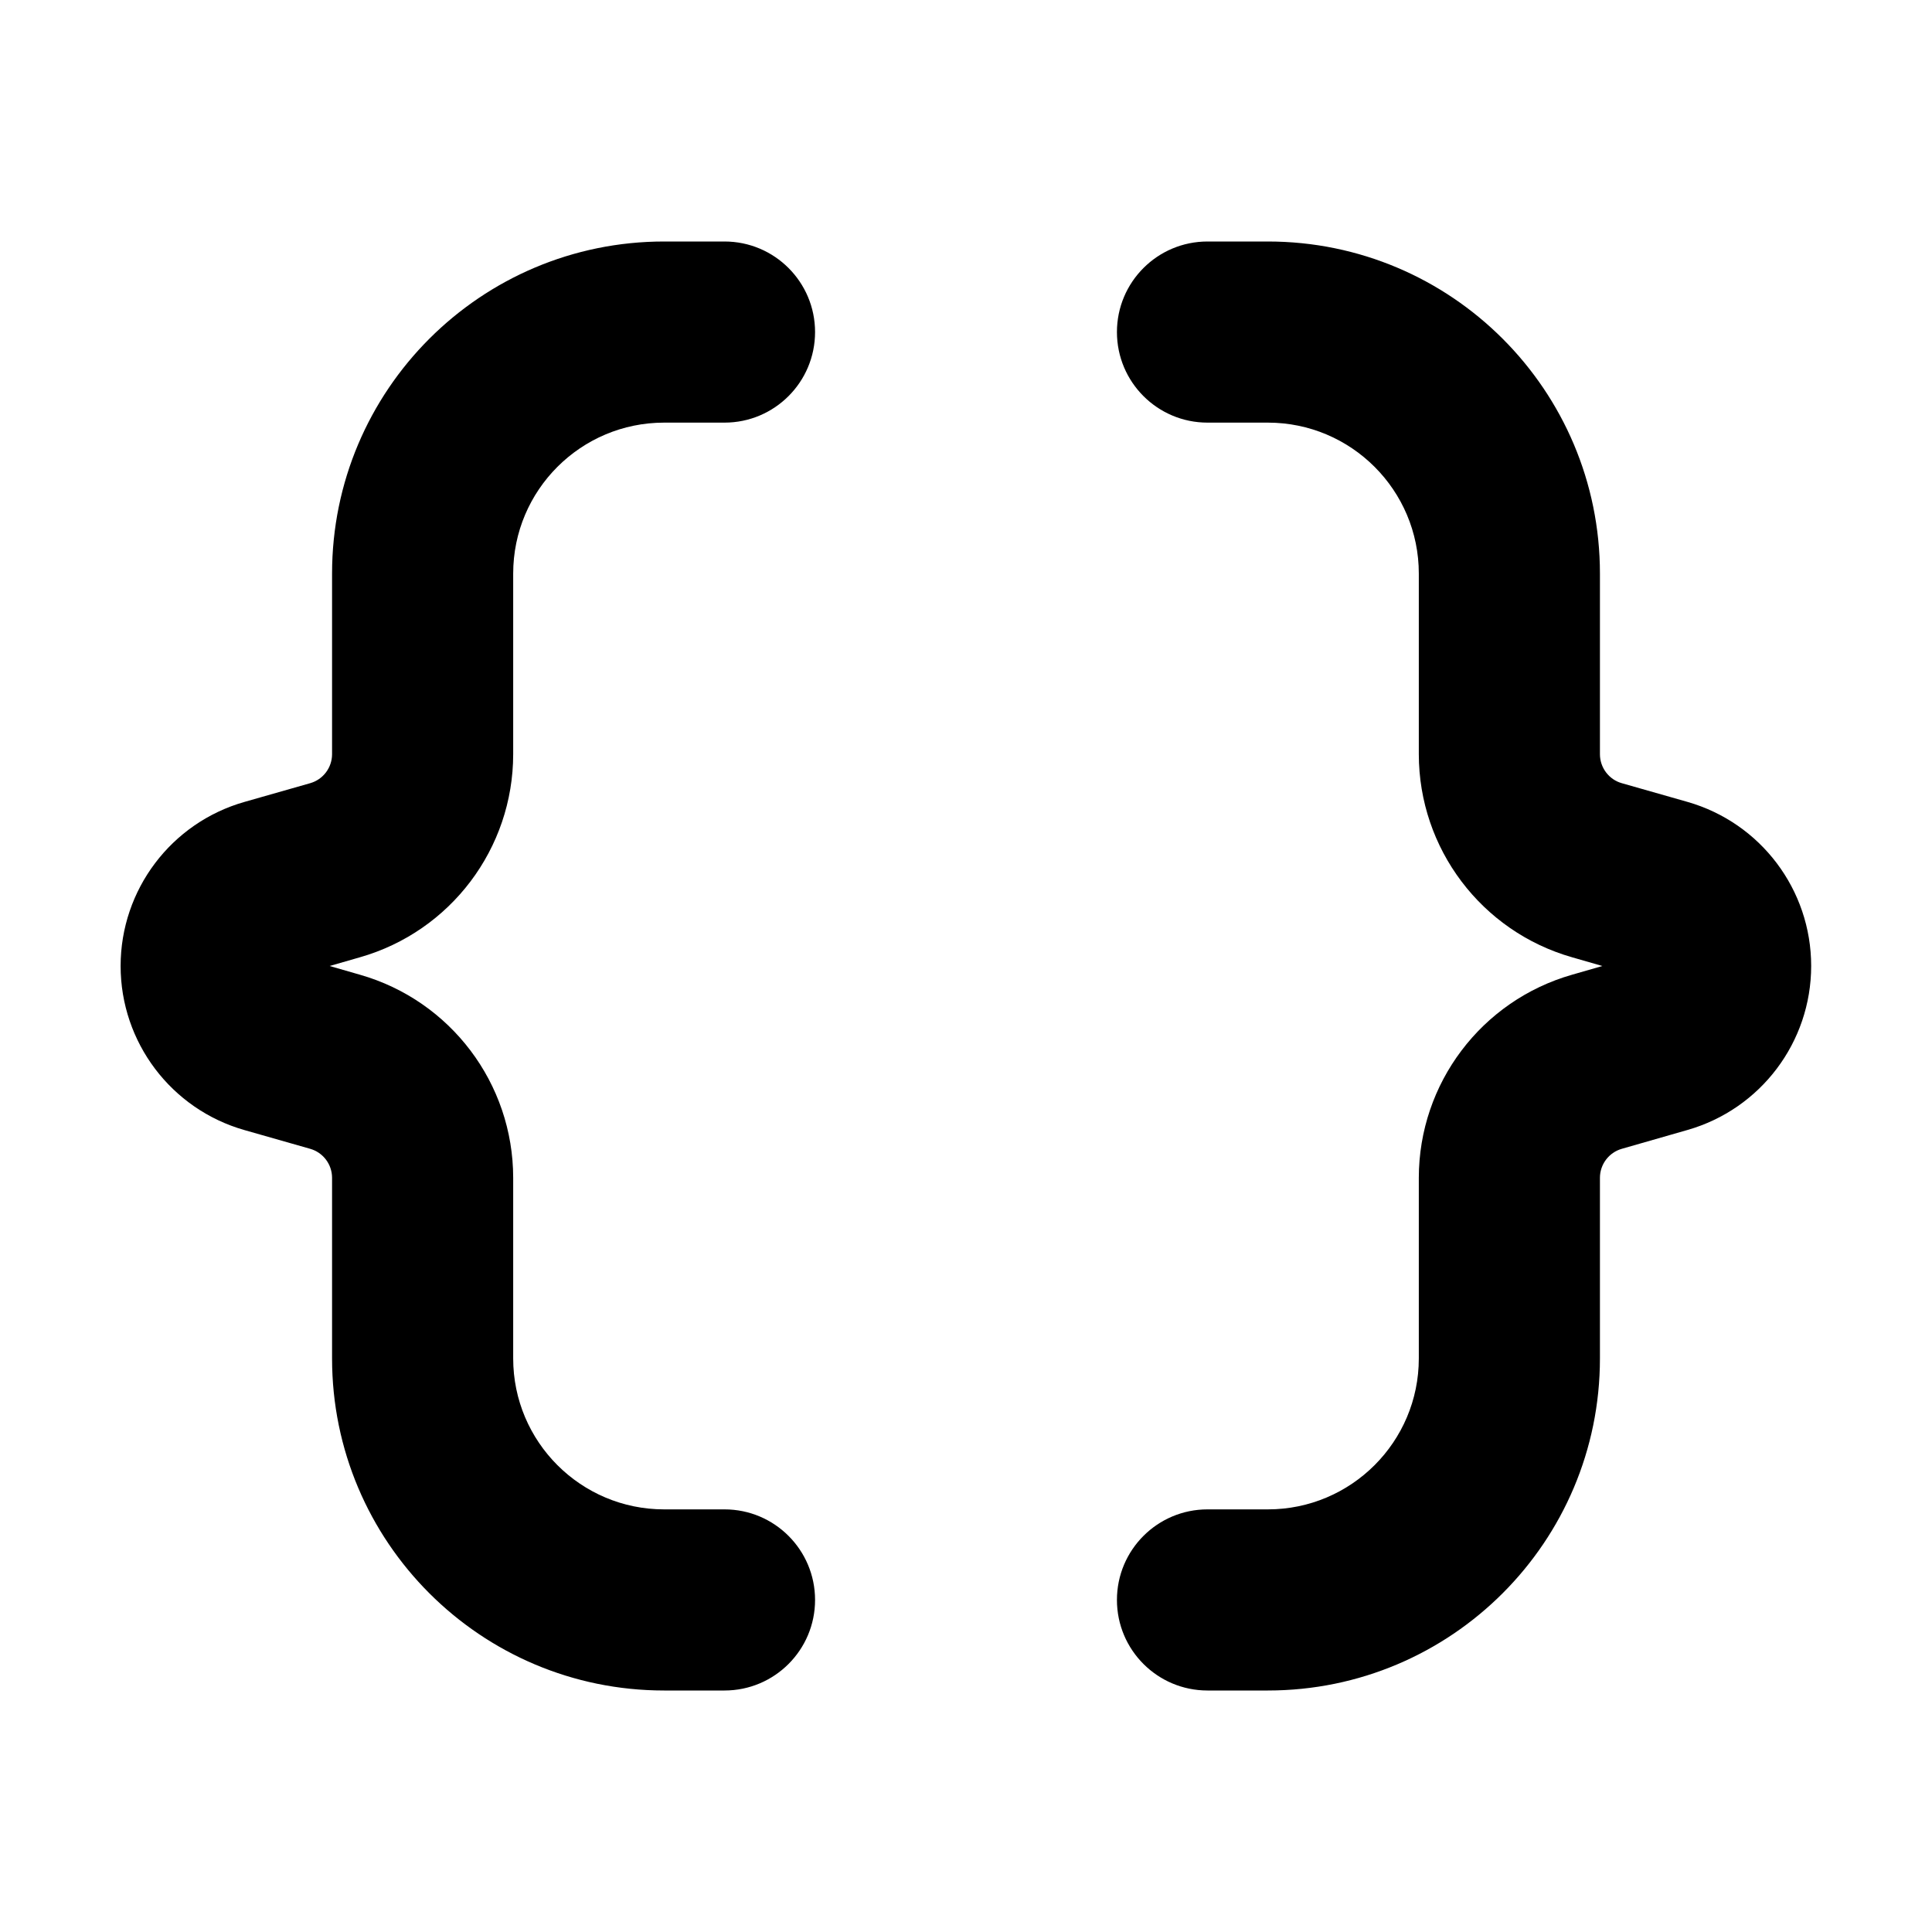
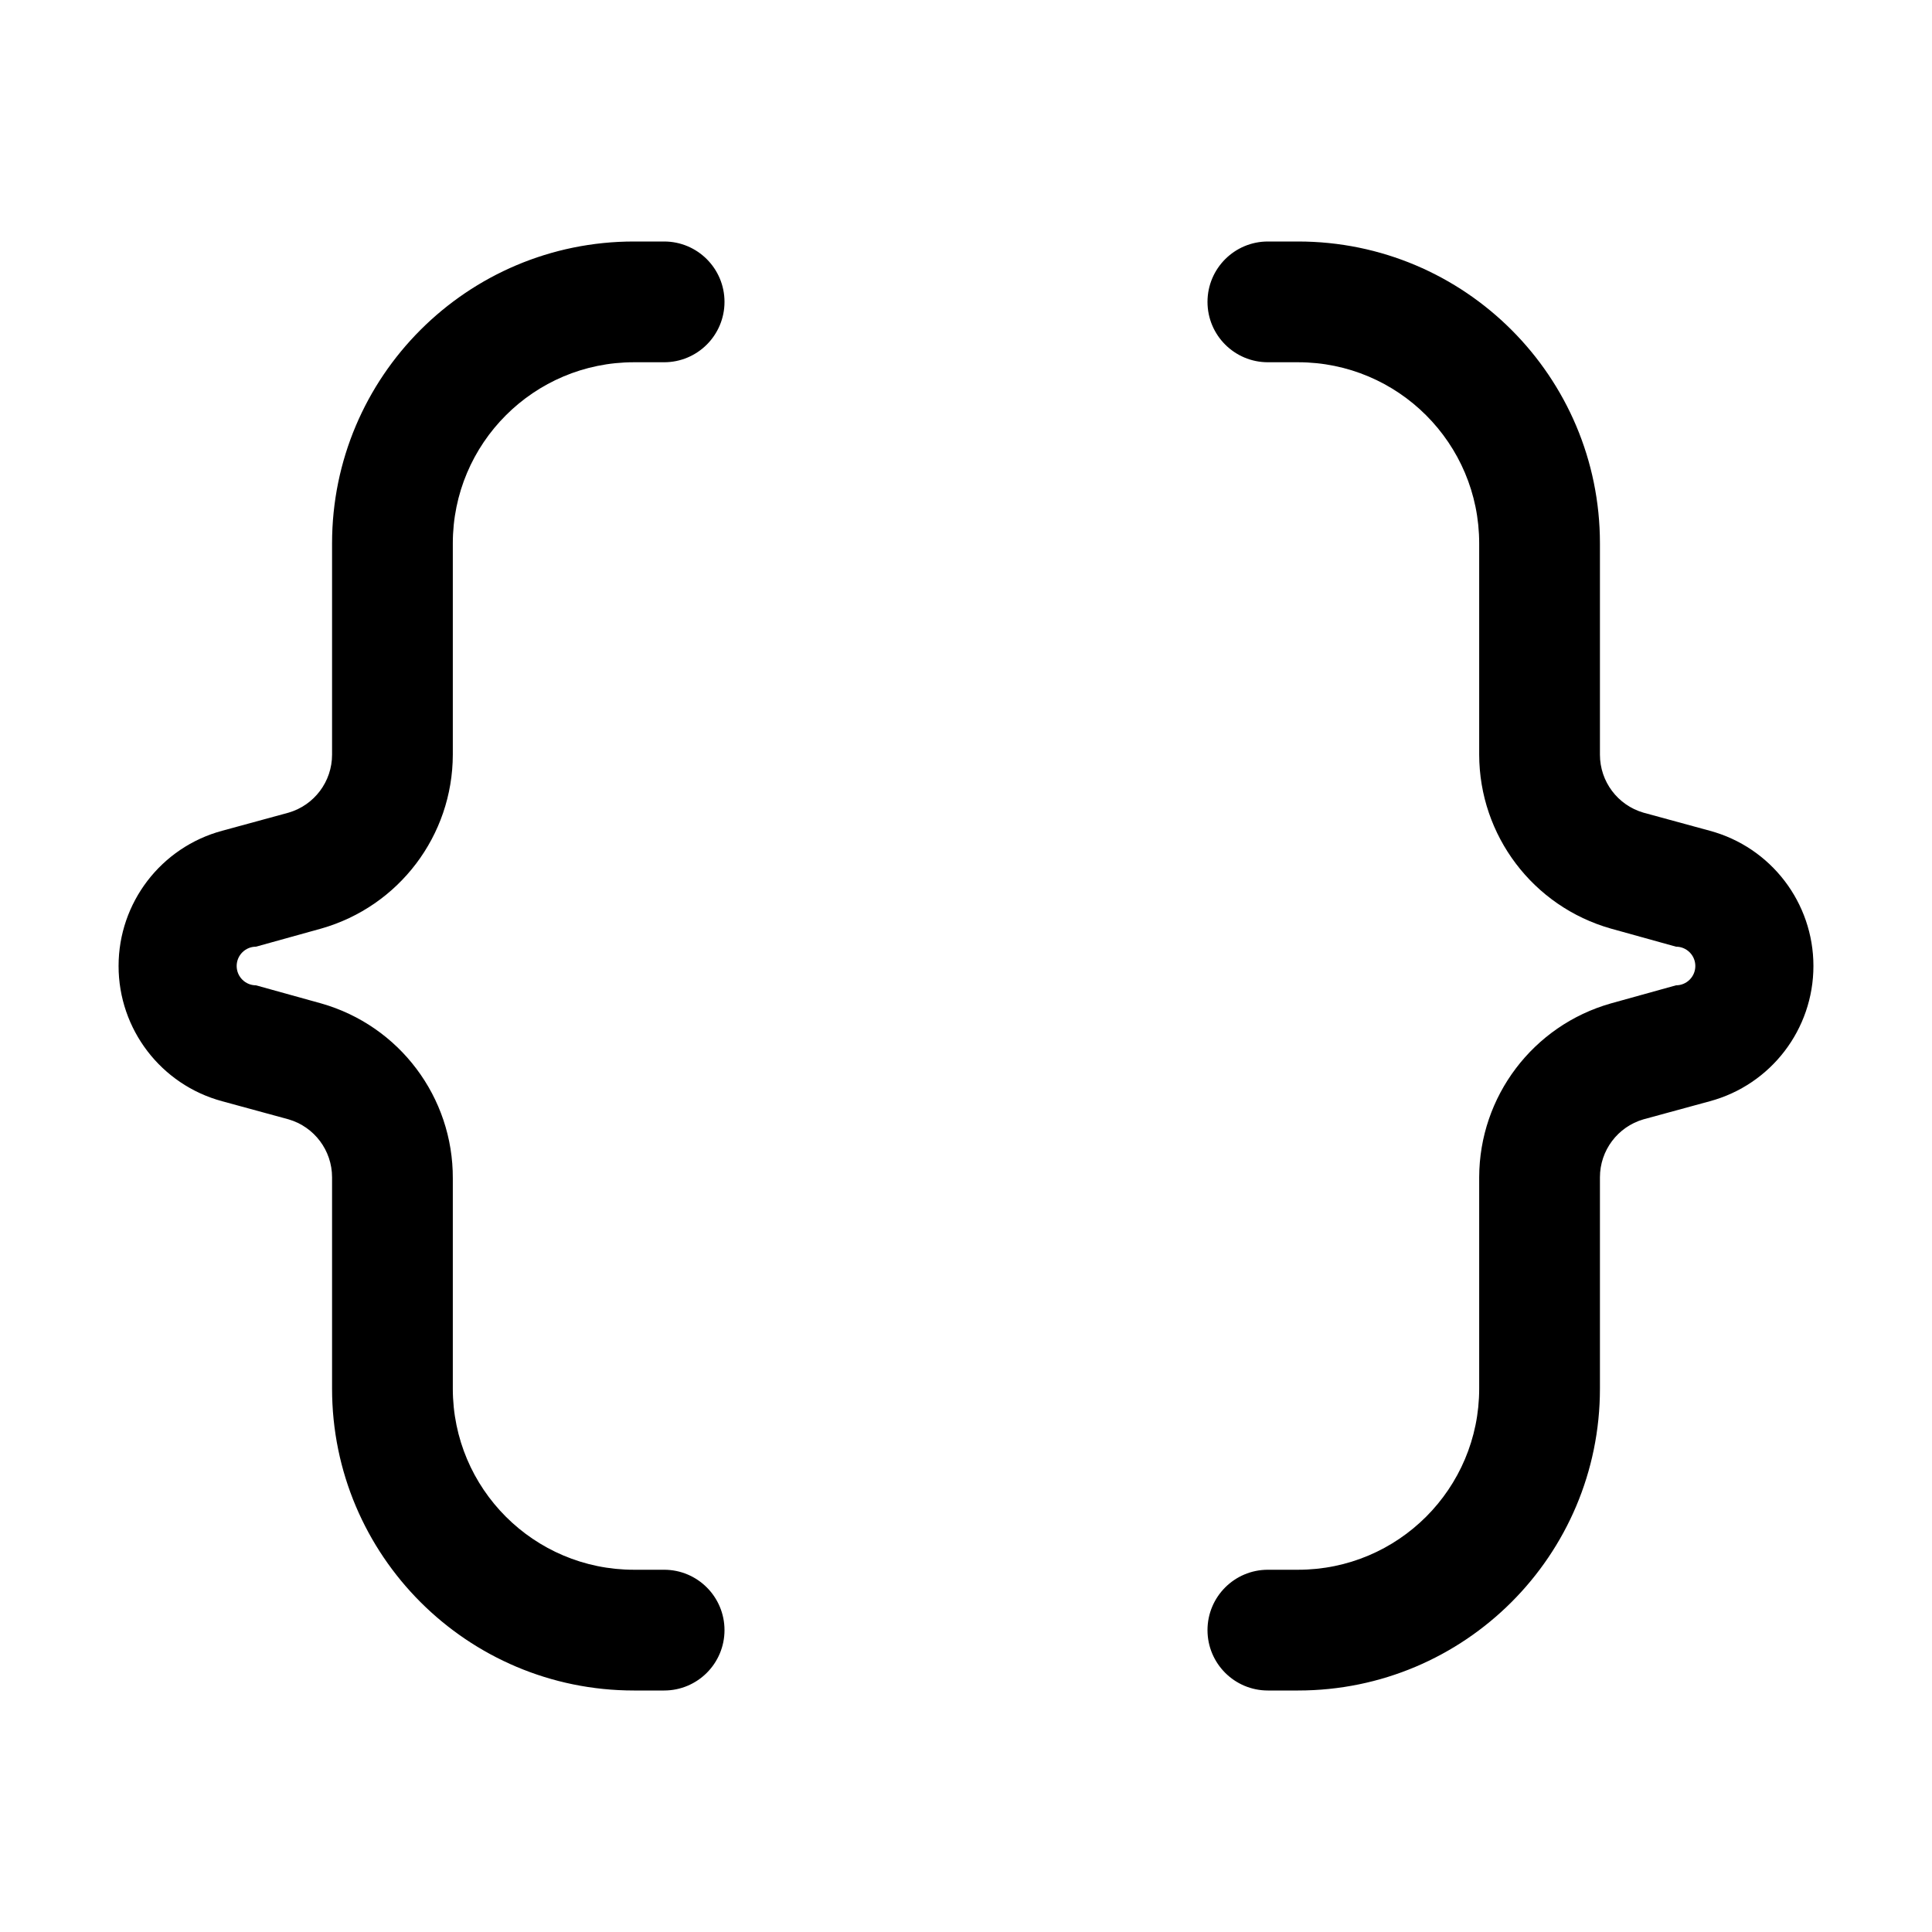
<svg xmlns="http://www.w3.org/2000/svg" width="16" height="16" fill="none" viewBox="0 0 16 16">
-   <path fill="currentColor" d="M2.75 4.75A2.75 2.75 0 0 1 5.5 2H6a.75.75 0 0 1 0 1.5h-.5c-.69 0-1.25.56-1.25 1.25v1.496a1.75 1.75 0 0 1-1.27 1.682L2.73 8l.25.072a1.75 1.75 0 0 1 1.27 1.682v1.496c0 .69.56 1.25 1.25 1.25H6A.75.75 0 0 1 6 14h-.5a2.75 2.75 0 0 1-2.75-2.75V9.754a.25.25 0 0 0-.181-.24l-.544-.155a1.413 1.413 0 0 1 0-2.718l.544-.155a.25.25 0 0 0 .181-.24zm6.5-2A.75.75 0 0 1 10 2h.5a2.75 2.75 0 0 1 2.75 2.75v1.496c0 .111.074.21.181.24l.544.155a1.413 1.413 0 0 1 0 2.717l-.544.156a.25.25 0 0 0-.181.24v1.496A2.75 2.75 0 0 1 10.5 14H10a.75.75 0 0 1 0-1.5h.5c.69 0 1.25-.56 1.25-1.25V9.754a1.75 1.75 0 0 1 1.27-1.682L13.27 8l-.25-.072a1.75 1.75 0 0 1-1.27-1.682V4.75c0-.69-.56-1.25-1.25-1.25H10a.75.75 0 0 1-.75-.75" />
+   <path fill="currentColor" d="M13.25 11.5V9.75a.5.5 0 0 1 .36-.48l.55-.15a1.16 1.16 0 0 0 0-2.24l-.55-.15a.5.5 0 0 1-.36-.48V4.5a2.5 2.5 0 0 0-2.5-2.5h-.25a.5.5 0 0 0 0 1h.25a1.5 1.5 0 0 1 1.5 1.5v1.75a1.5 1.5 0 0 0 1.09 1.44l.54.15a.16.16 0 0 1 0 .32l-.54.15a1.5 1.5 0 0 0-1.09 1.44v1.75a1.5 1.5 0 0 1-1.5 1.5h-.25a.5.5 0 0 0 0 1h.25a2.5 2.5 0 0 0 2.5-2.5m-10.5 0V9.75a.5.5 0 0 0-.36-.48l-.55-.15a1.16 1.16 0 0 1 0-2.24l.55-.15a.5.5 0 0 0 .36-.48V4.5A2.5 2.5 0 0 1 5.25 2h.25a.5.5 0 0 1 0 1h-.25a1.5 1.5 0 0 0-1.5 1.5v1.75a1.5 1.5 0 0 1-1.09 1.44l-.54.15a.16.16 0 0 0 0 .32l.54.15a1.5 1.5 0 0 1 1.09 1.45v1.74a1.5 1.5 0 0 0 1.5 1.5h.25a.5.5 0 0 1 0 1h-.25a2.5 2.5 0 0 1-2.5-2.5" />
</svg>
